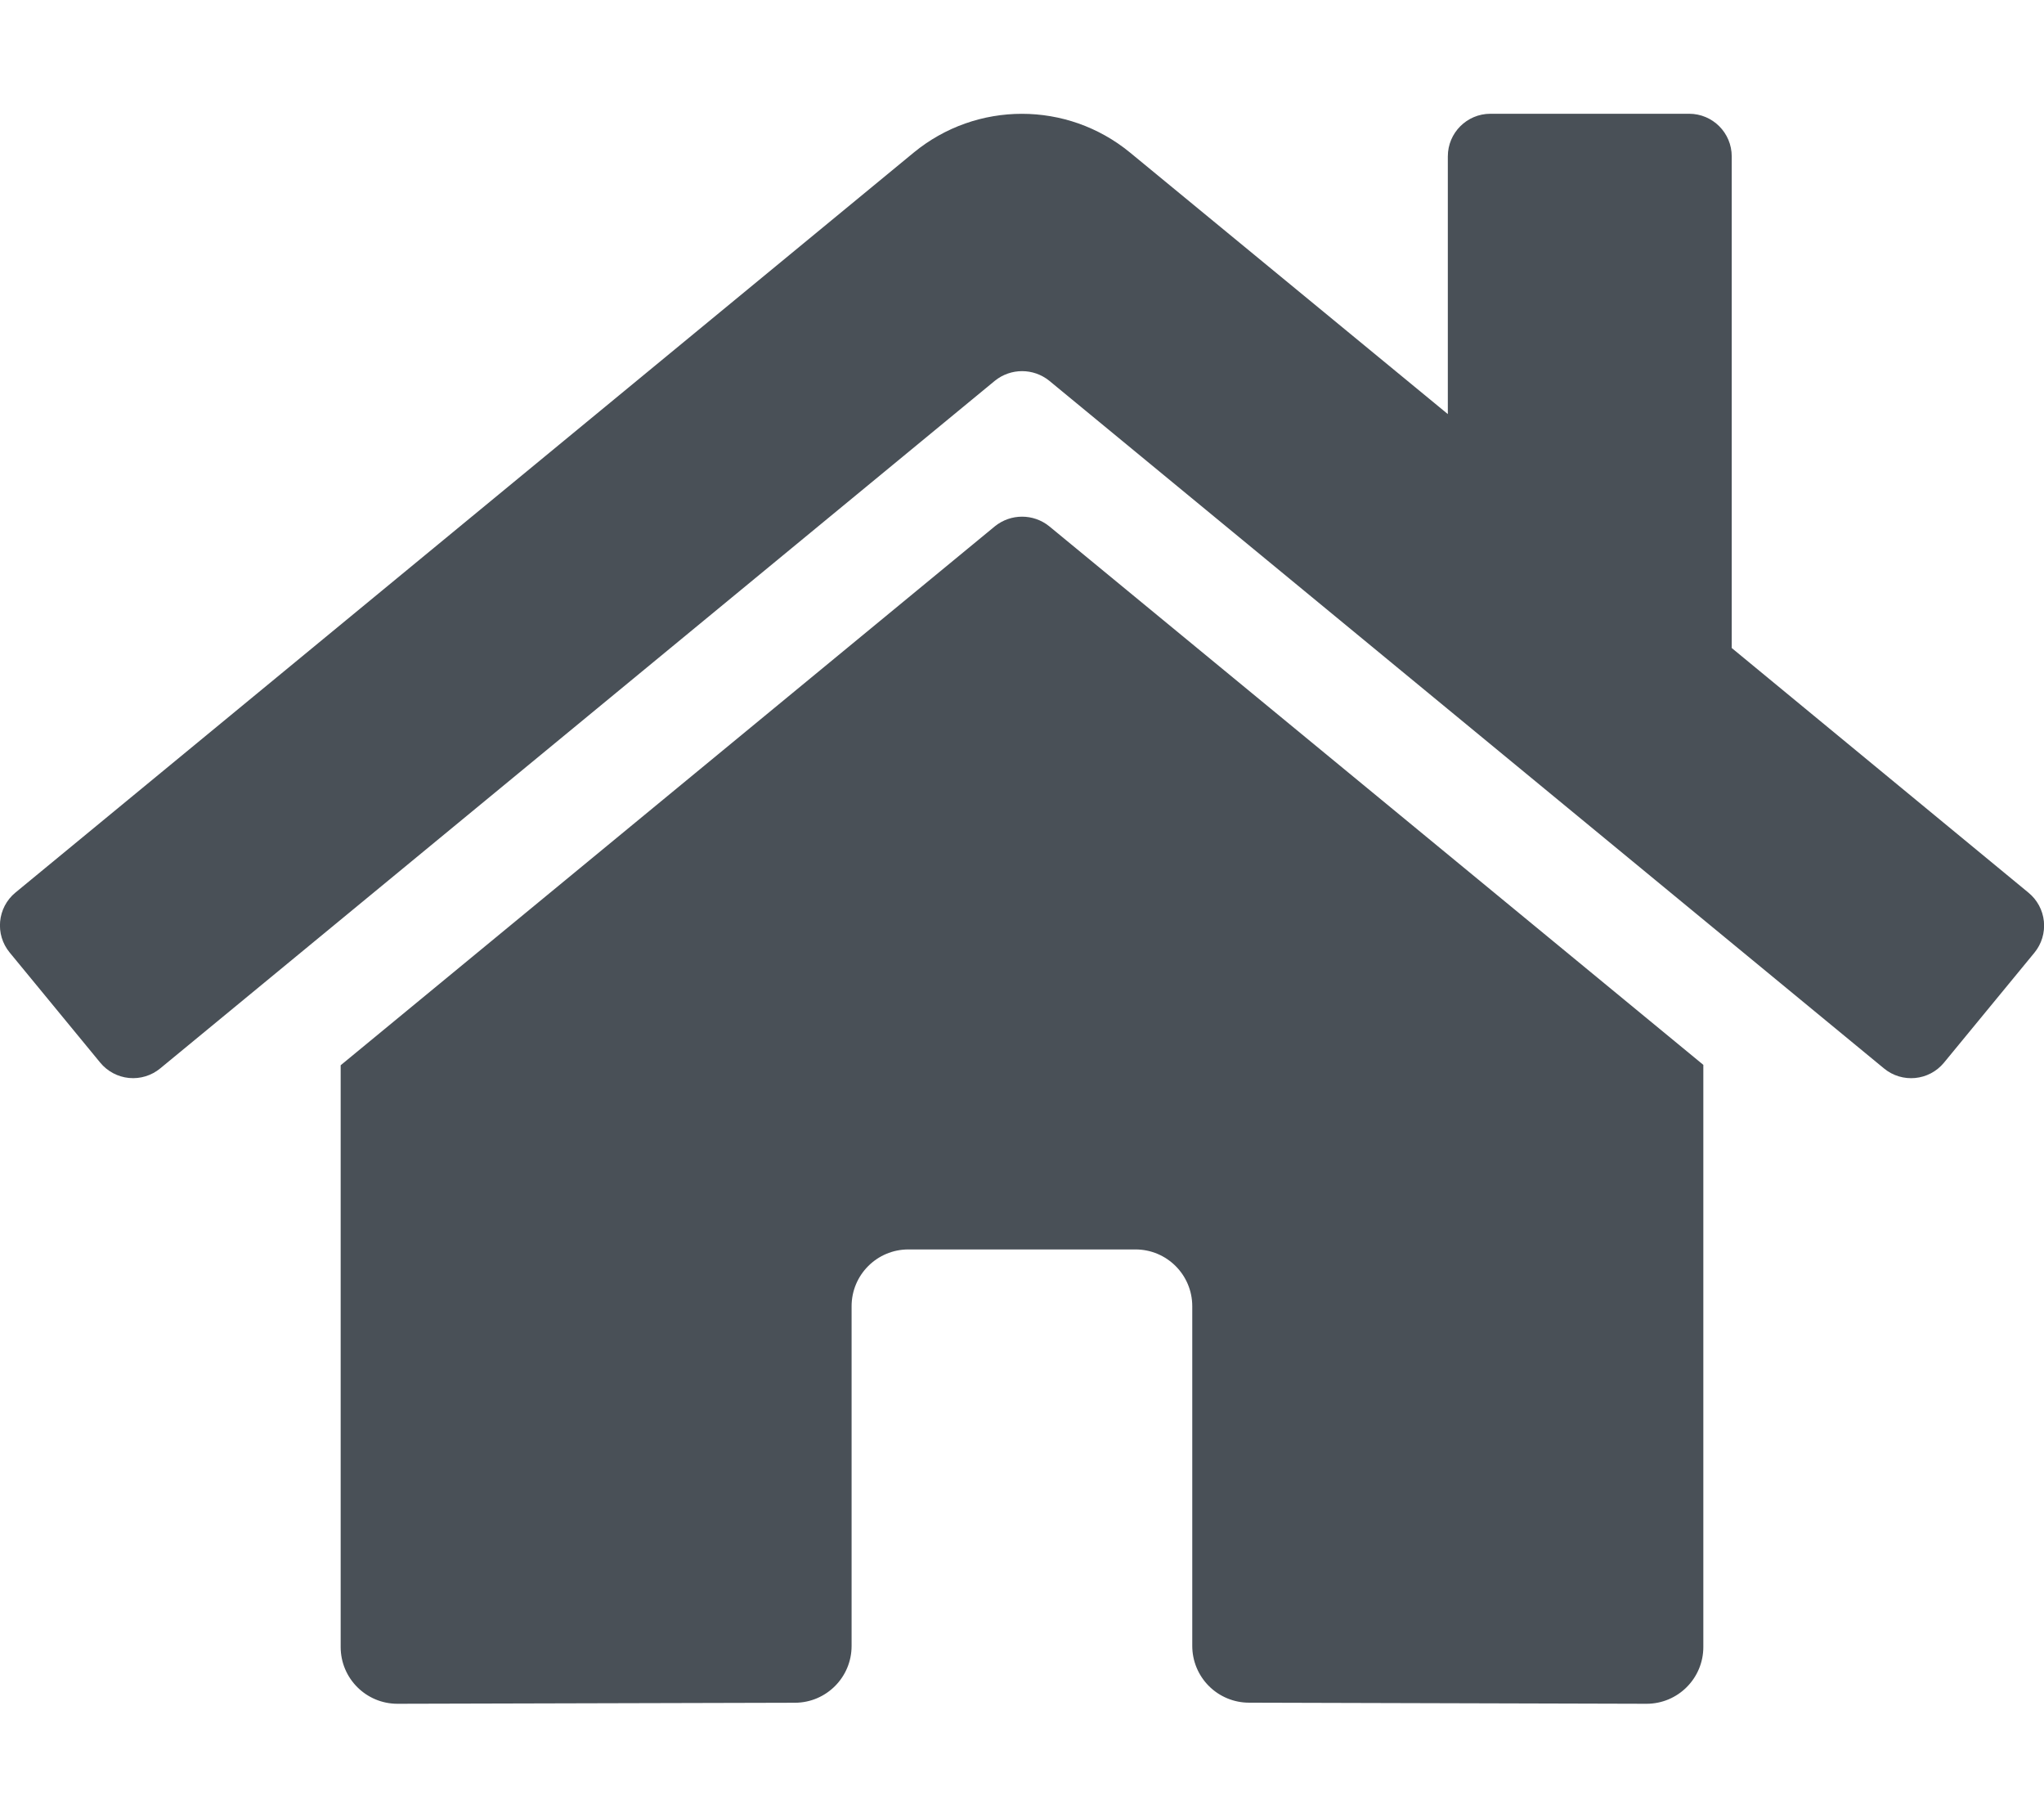
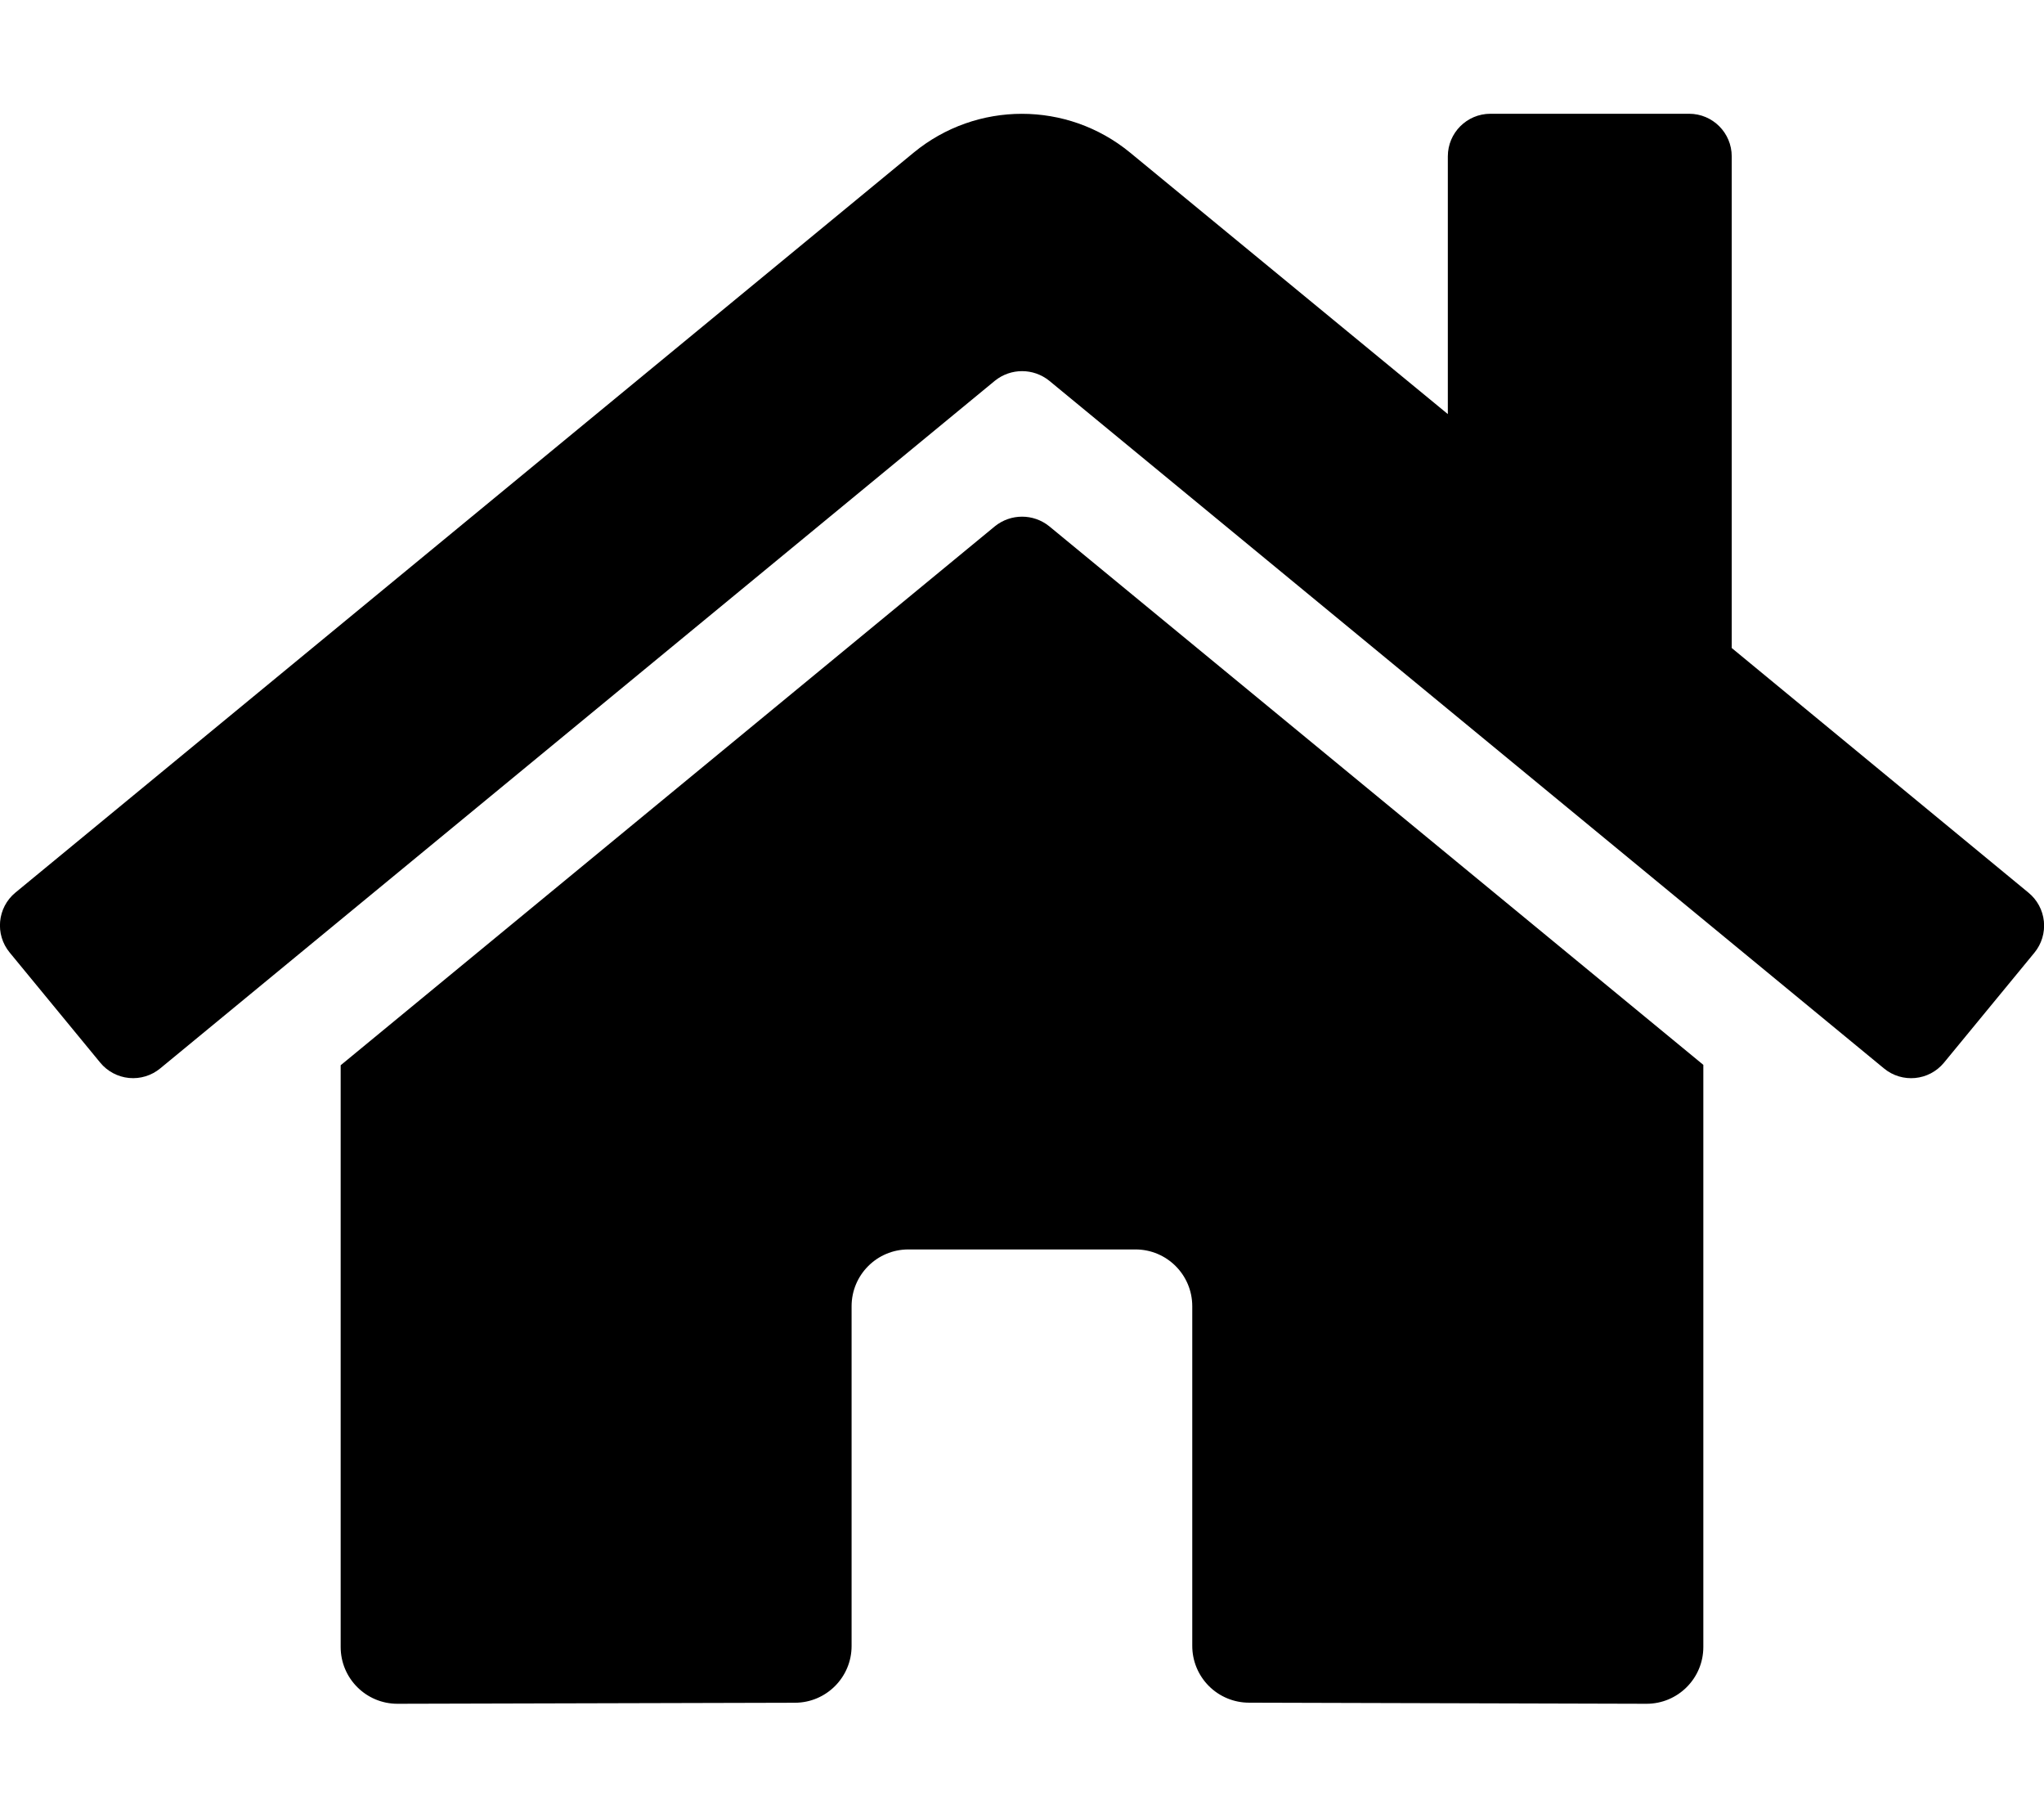
- <svg xmlns="http://www.w3.org/2000/svg" aria-hidden="true" focusable="false" data-prefix="fas" data-icon="home" class="svg-inline--fa fa-home fa-w-18" role="img" viewBox="0 0 576 512" style="color: rgb(73, 80, 87);">
+ <svg xmlns="http://www.w3.org/2000/svg" aria-hidden="true" focusable="false" data-prefix="fas" data-icon="home" class="svg-inline--fa fa-home fa-w-18" role="img" viewBox="0 0 576 512">
  <path fill="currentColor" d="M280.37 148.26L96 300.11V464a16 16 0 0 0 16 16l112.06-.29a16 16 0 0 0 15.92-16V368a16 16 0 0 1 16-16h64a16 16 0 0 1 16 16v95.64a16 16 0 0 0 16 16.05L464 480a16 16 0 0 0 16-16V300L295.67 148.26a12.19 12.19 0 0 0-15.3 0zM571.6 251.47L488 182.56V44.05a12 12 0 0 0-12-12h-56a12 12 0 0 0-12 12v72.61L318.47 43a48 48 0 0 0-61 0L4.34 251.47a12 12 0 0 0-1.6 16.9l25.5 31A12 12 0 0 0 45.15 301l235.22-193.74a12.19 12.19 0 0 1 15.3 0L530.9 301a12 12 0 0 0 16.9-1.6l25.5-31a12 12 0 0 0-1.7-16.93z" />
</svg>
